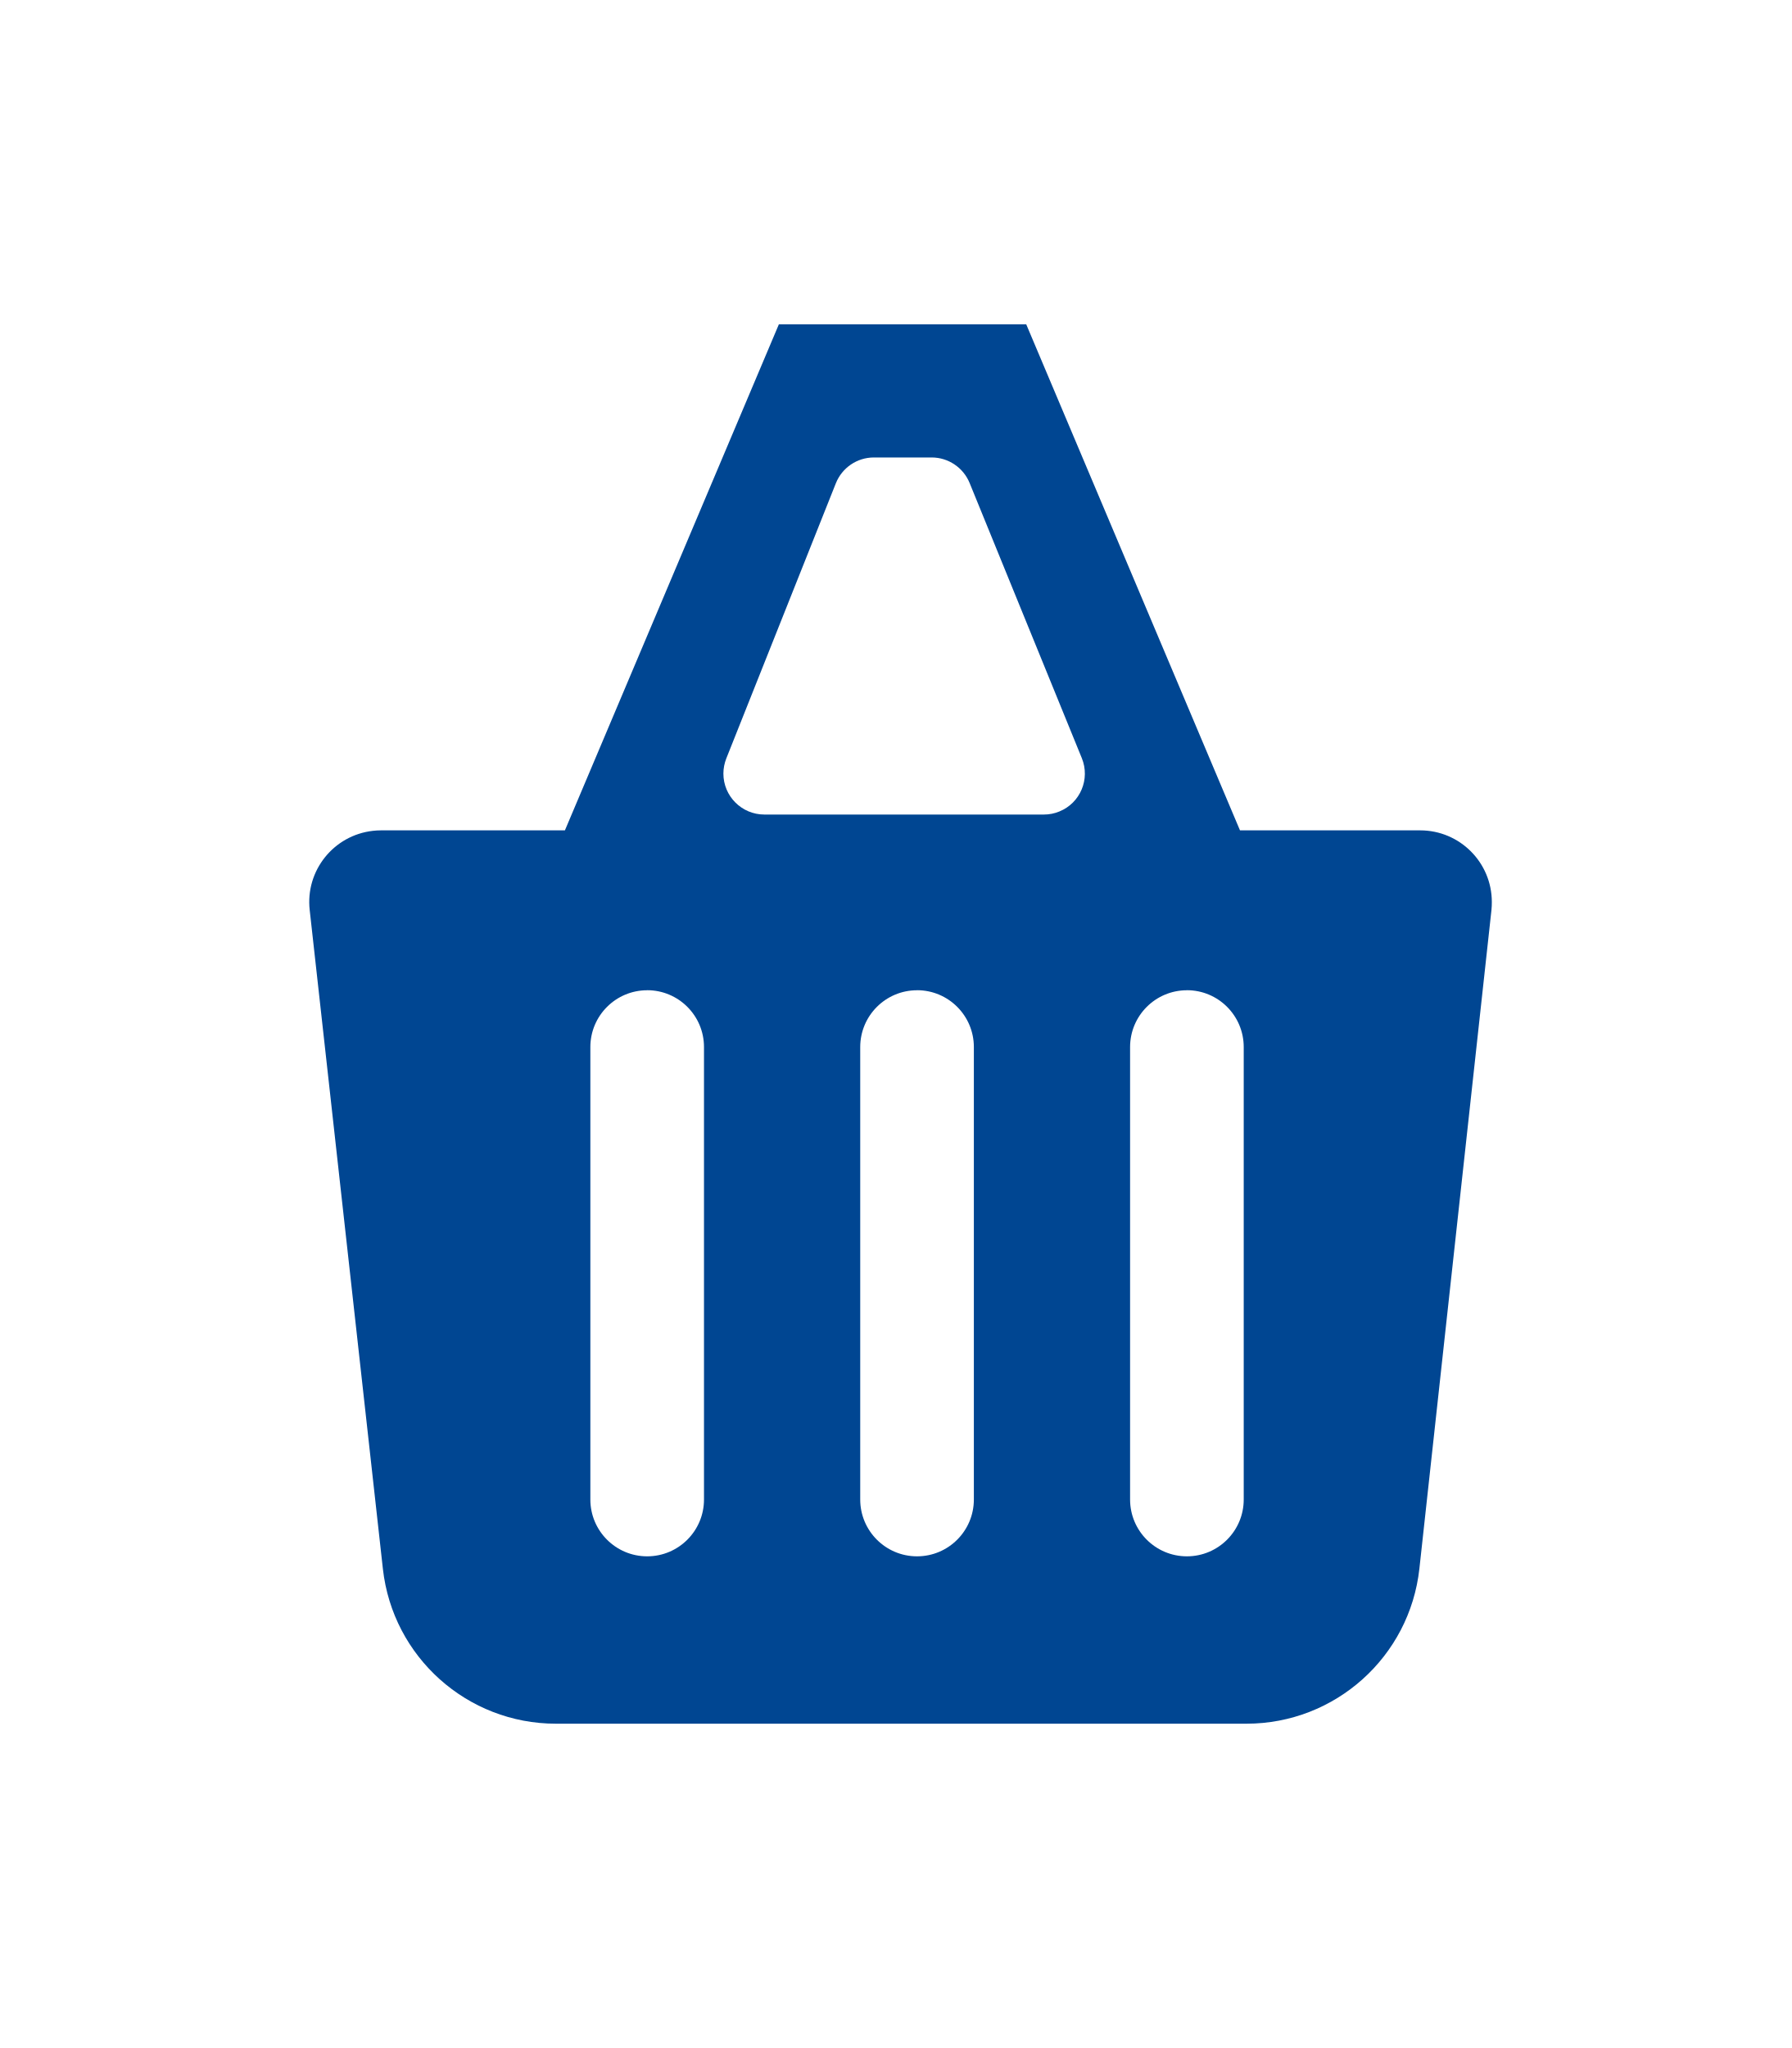
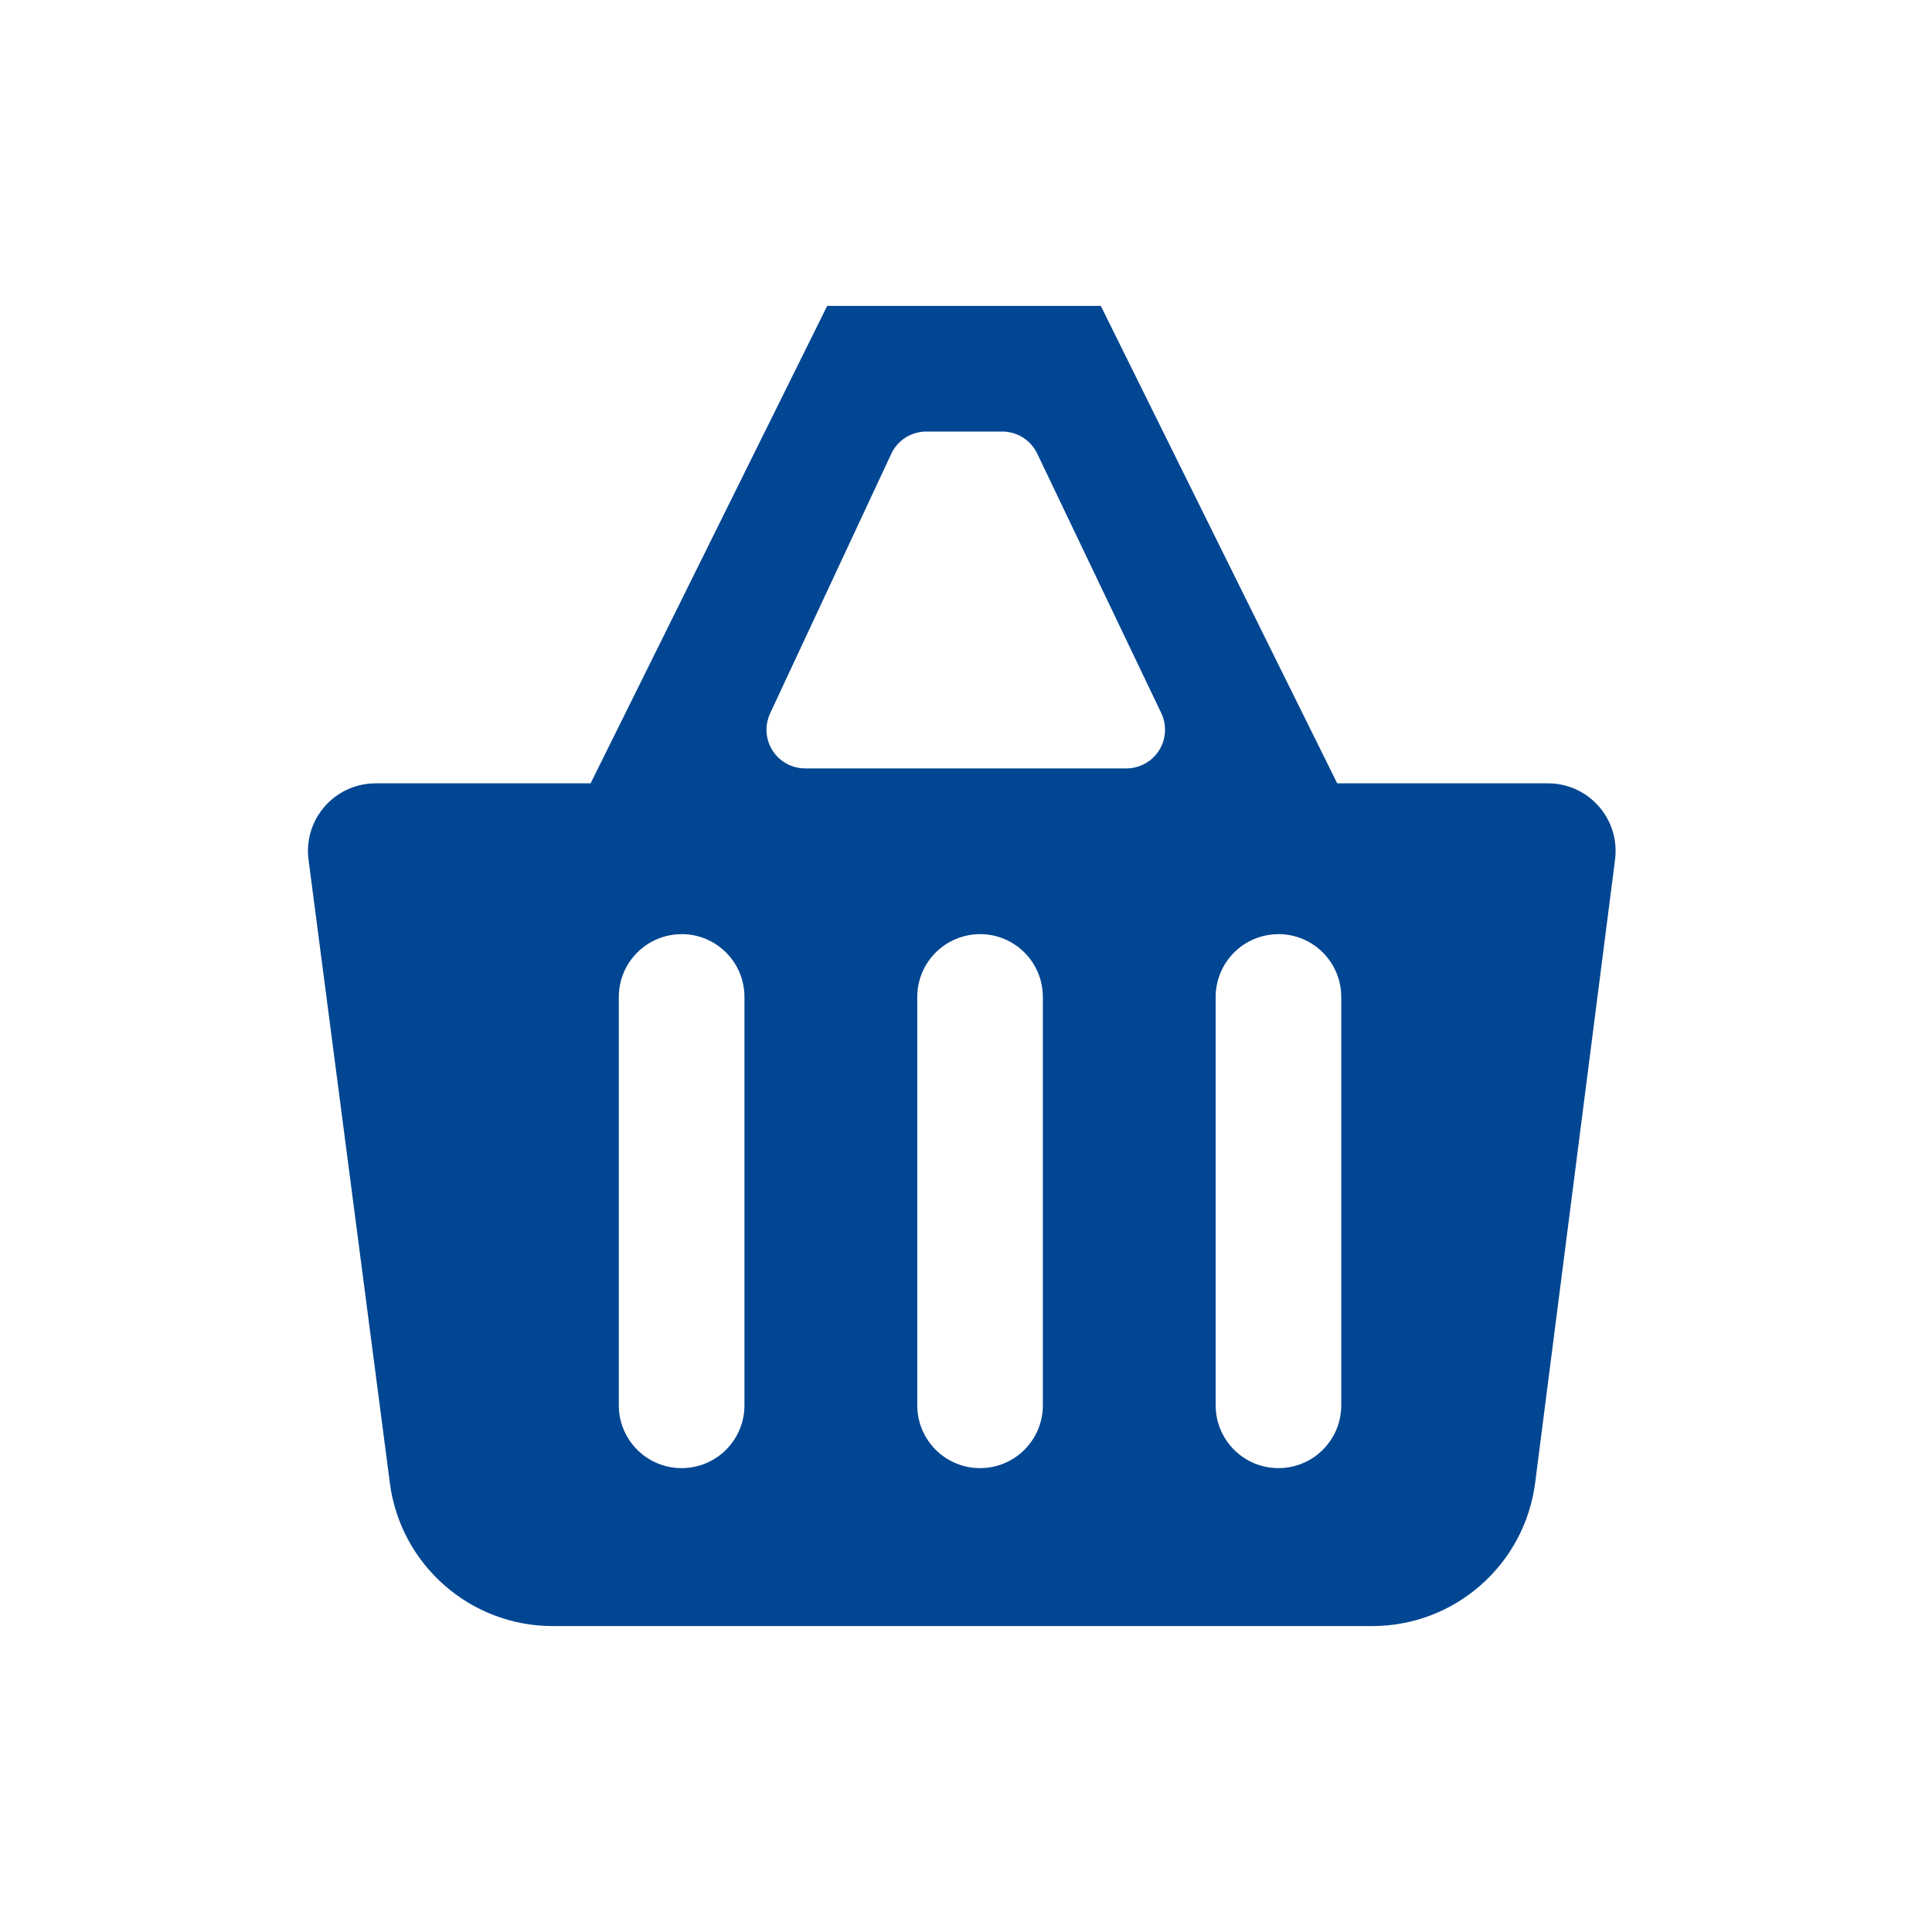
- <svg xmlns="http://www.w3.org/2000/svg" width="35" height="40" viewBox="0 0 35 40">
-   <path fill="#004692" fill-rule="evenodd" d="M20.048 6.334l4.176 9.884h3.52c.774 0 1.4.627 1.4 1.4 0 .051-.002.102-.007.153l-1.408 12.865c-.189 1.724-1.645 3.03-3.38 3.03H10.86c-1.732 0-3.188-1.302-3.38-3.024L6.05 17.773c-.086-.768.468-1.46 1.236-1.546.052-.006.103-.009.155-.009h3.595l4.18-9.884h4.833zm-7.405 13.007c-.613 0-1.11.497-1.11 1.11v8.836c0 .613.497 1.11 1.11 1.11.613 0 1.11-.497 1.11-1.11V20.45c0-.613-.497-1.11-1.11-1.11zm5.272 0c-.613 0-1.11.497-1.11 1.11v8.836c0 .613.497 1.11 1.11 1.11.613 0 1.11-.497 1.11-1.11V20.45c0-.613-.497-1.11-1.11-1.11zm5.272 0c-.613 0-1.11.497-1.11 1.11v8.836c0 .613.497 1.11 1.11 1.11.613 0 1.11-.497 1.11-1.11V20.45c0-.613-.497-1.11-1.11-1.11zM18.201 8.935h-1.13c-.327 0-.621.2-.742.504l-2.14 5.374c-.037.094-.057.194-.057.296 0 .442.359.8.8.8h5.461c.104 0 .207-.02.303-.06.409-.166.605-.633.438-1.042l-2.192-5.374c-.123-.3-.416-.498-.74-.498z" />
+ <svg xmlns="http://www.w3.org/2000/svg" width="40" height="40" viewBox="0 0 40 40">
+   <path fill="#004692" fill-rule="evenodd" d="M22.791 6.334l4.894 9.884h4.364c.774 0 1.4.627 1.4 1.4 0 .06-.003.12-.011.178l-1.654 12.902c-.218 1.697-1.662 2.968-3.373 2.968H11.443c-1.707 0-3.15-1.267-3.371-2.96L6.388 17.799c-.1-.766.441-1.469 1.208-1.569.06-.008.12-.012.18-.012h4.452l4.898-9.884h5.665zm-8.678 13.007c-.719 0-1.301.582-1.301 1.3v8.455c0 .718.582 1.3 1.3 1.3.719 0 1.301-.582 1.301-1.3V20.64c0-.718-.582-1.3-1.3-1.3zm6.178 0c-.718 0-1.3.582-1.3 1.3v8.455c0 .718.582 1.3 1.3 1.3.718 0 1.3-.582 1.3-1.3V20.64c0-.718-.582-1.3-1.3-1.3zm6.178 0c-.718 0-1.3.582-1.3 1.3v8.455c0 .718.582 1.3 1.3 1.3.718 0 1.3-.582 1.3-1.3V20.64c0-.718-.582-1.3-1.3-1.3zM20.752 8.935h-1.575c-.311 0-.594.18-.725.462l-2.508 5.373c-.049.106-.075.222-.075.339 0 .442.359.8.8.8h6.652c.12 0 .237-.027.345-.079.399-.19.567-.668.377-1.066L21.474 9.39c-.133-.278-.414-.455-.722-.455z" />
</svg>
